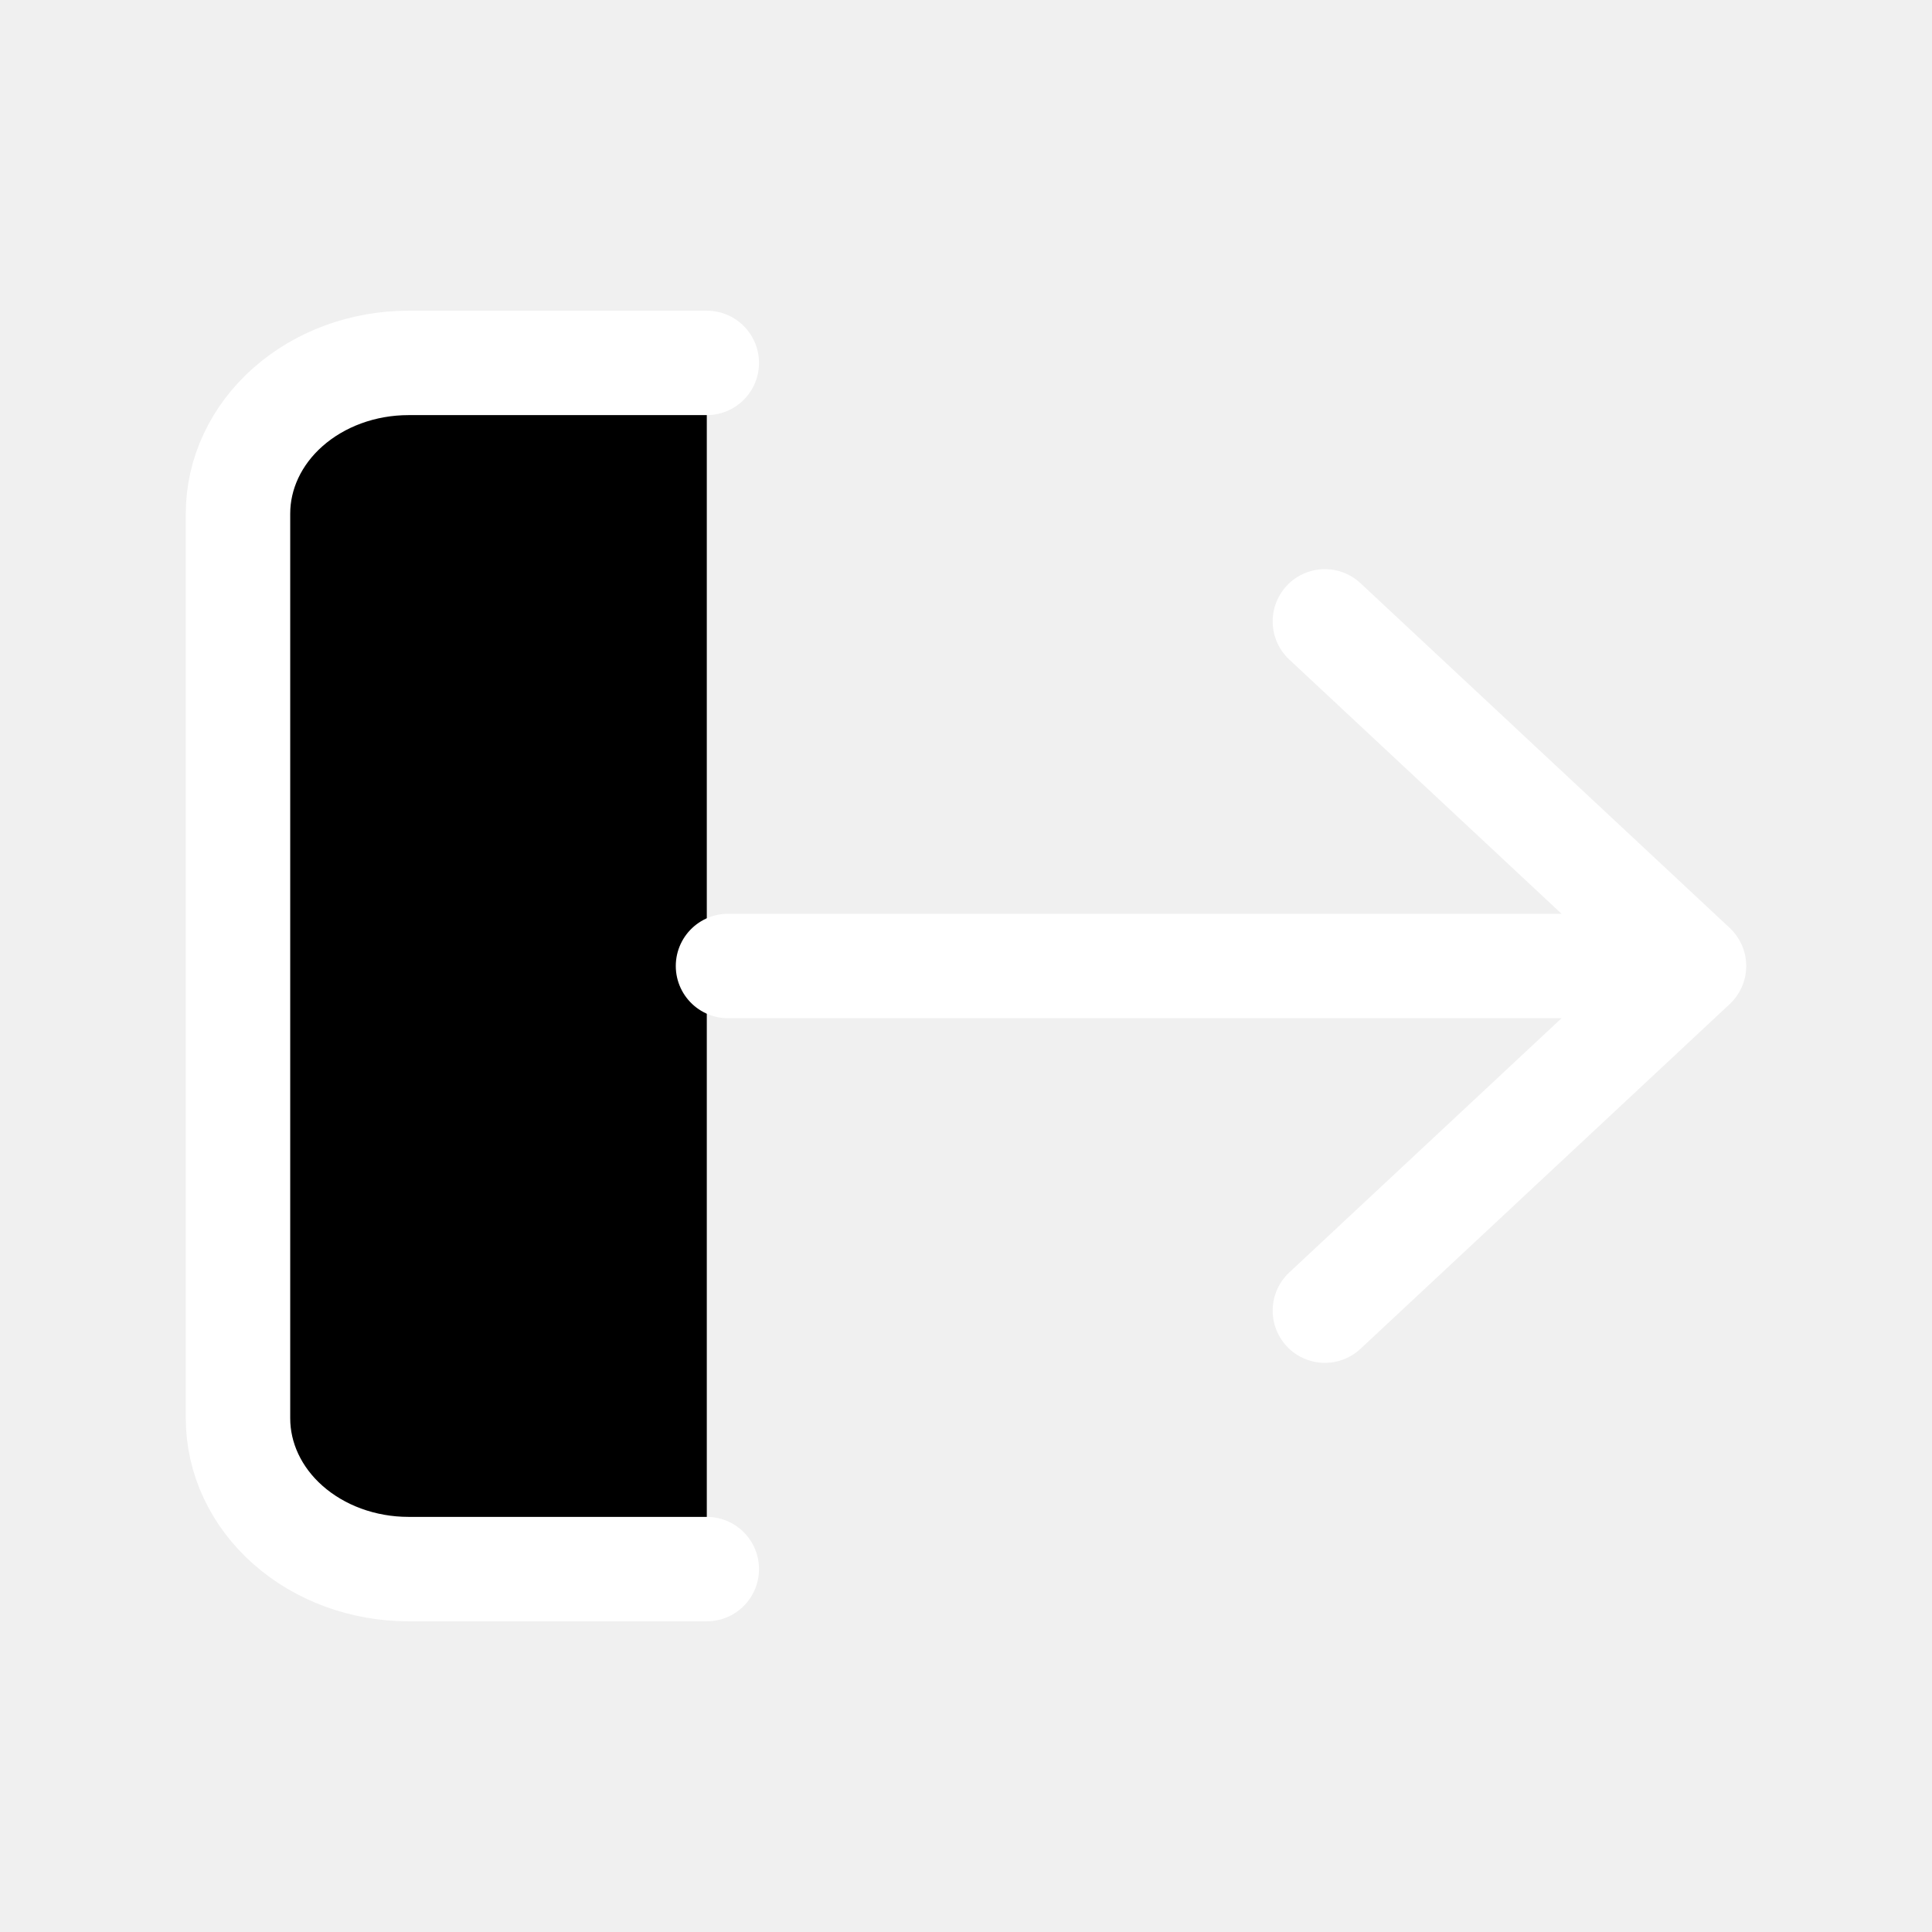
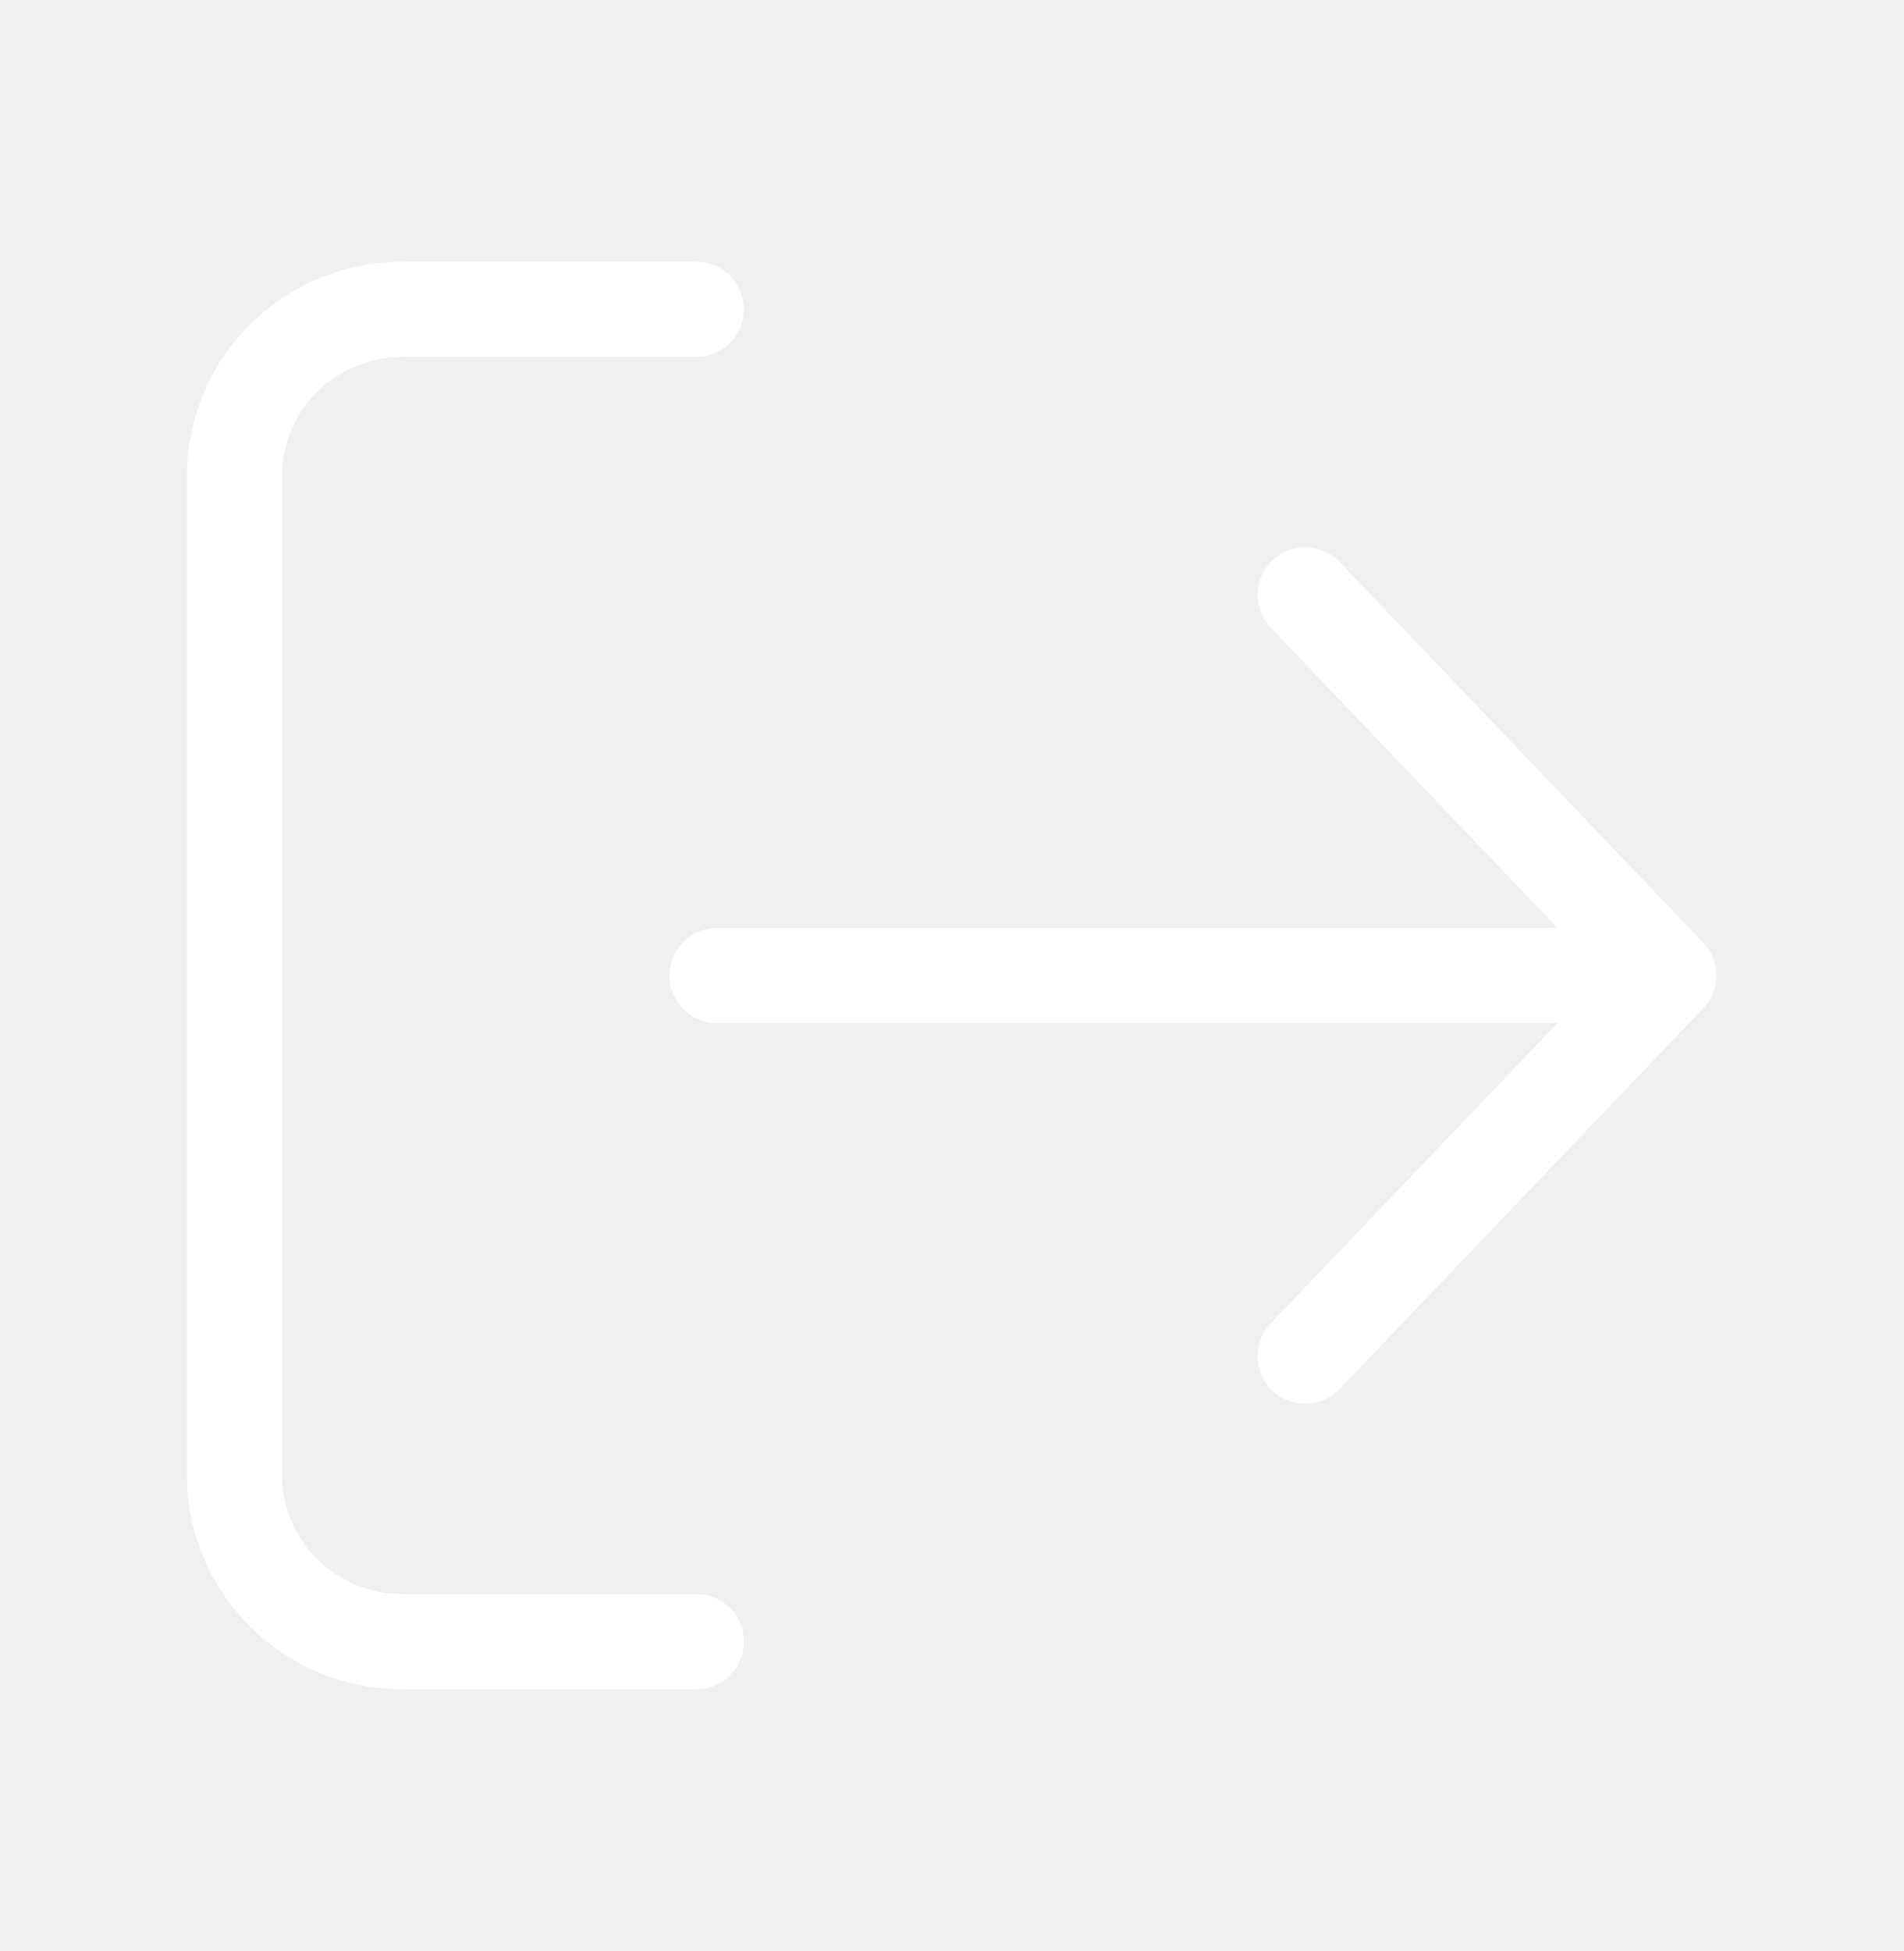
- <svg xmlns="http://www.w3.org/2000/svg" width="40" height="40" viewBox="0 0 37 33">
-   <path d="M13.536 4.95H7.823C6.957 4.95 6.127 5.254 5.514 5.796C4.902 6.337 4.558 7.072 4.558 7.837V25.162C4.558 25.928 4.902 26.663 5.514 27.204C6.127 27.746 6.957 28.05 7.823 28.05H13.536M13.942 16.5H32.442M32.442 16.5L25.373 9.9M32.442 16.5L25.373 23.1" stroke="white" stroke-width="2" stroke-linecap="round" stroke-linejoin="round" />
+ <svg xmlns="http://www.w3.org/2000/svg" width="40" height="41" viewBox="0 0 40 41" fill="none">
+   <path d="M14.634 6.5H8.457C7.521 6.5 6.623 6.869 5.961 7.525C5.3 8.181 4.928 9.072 4.928 10V31C4.928 31.928 5.3 32.819 5.961 33.475C6.623 34.131 7.521 34.5 8.457 34.5H14.634M15.072 20.5H35.072M35.072 20.5L27.43 12.5M35.072 20.5L27.43 28.5" stroke="white" stroke-width="2" stroke-linecap="round" stroke-linejoin="round" />
</svg>
